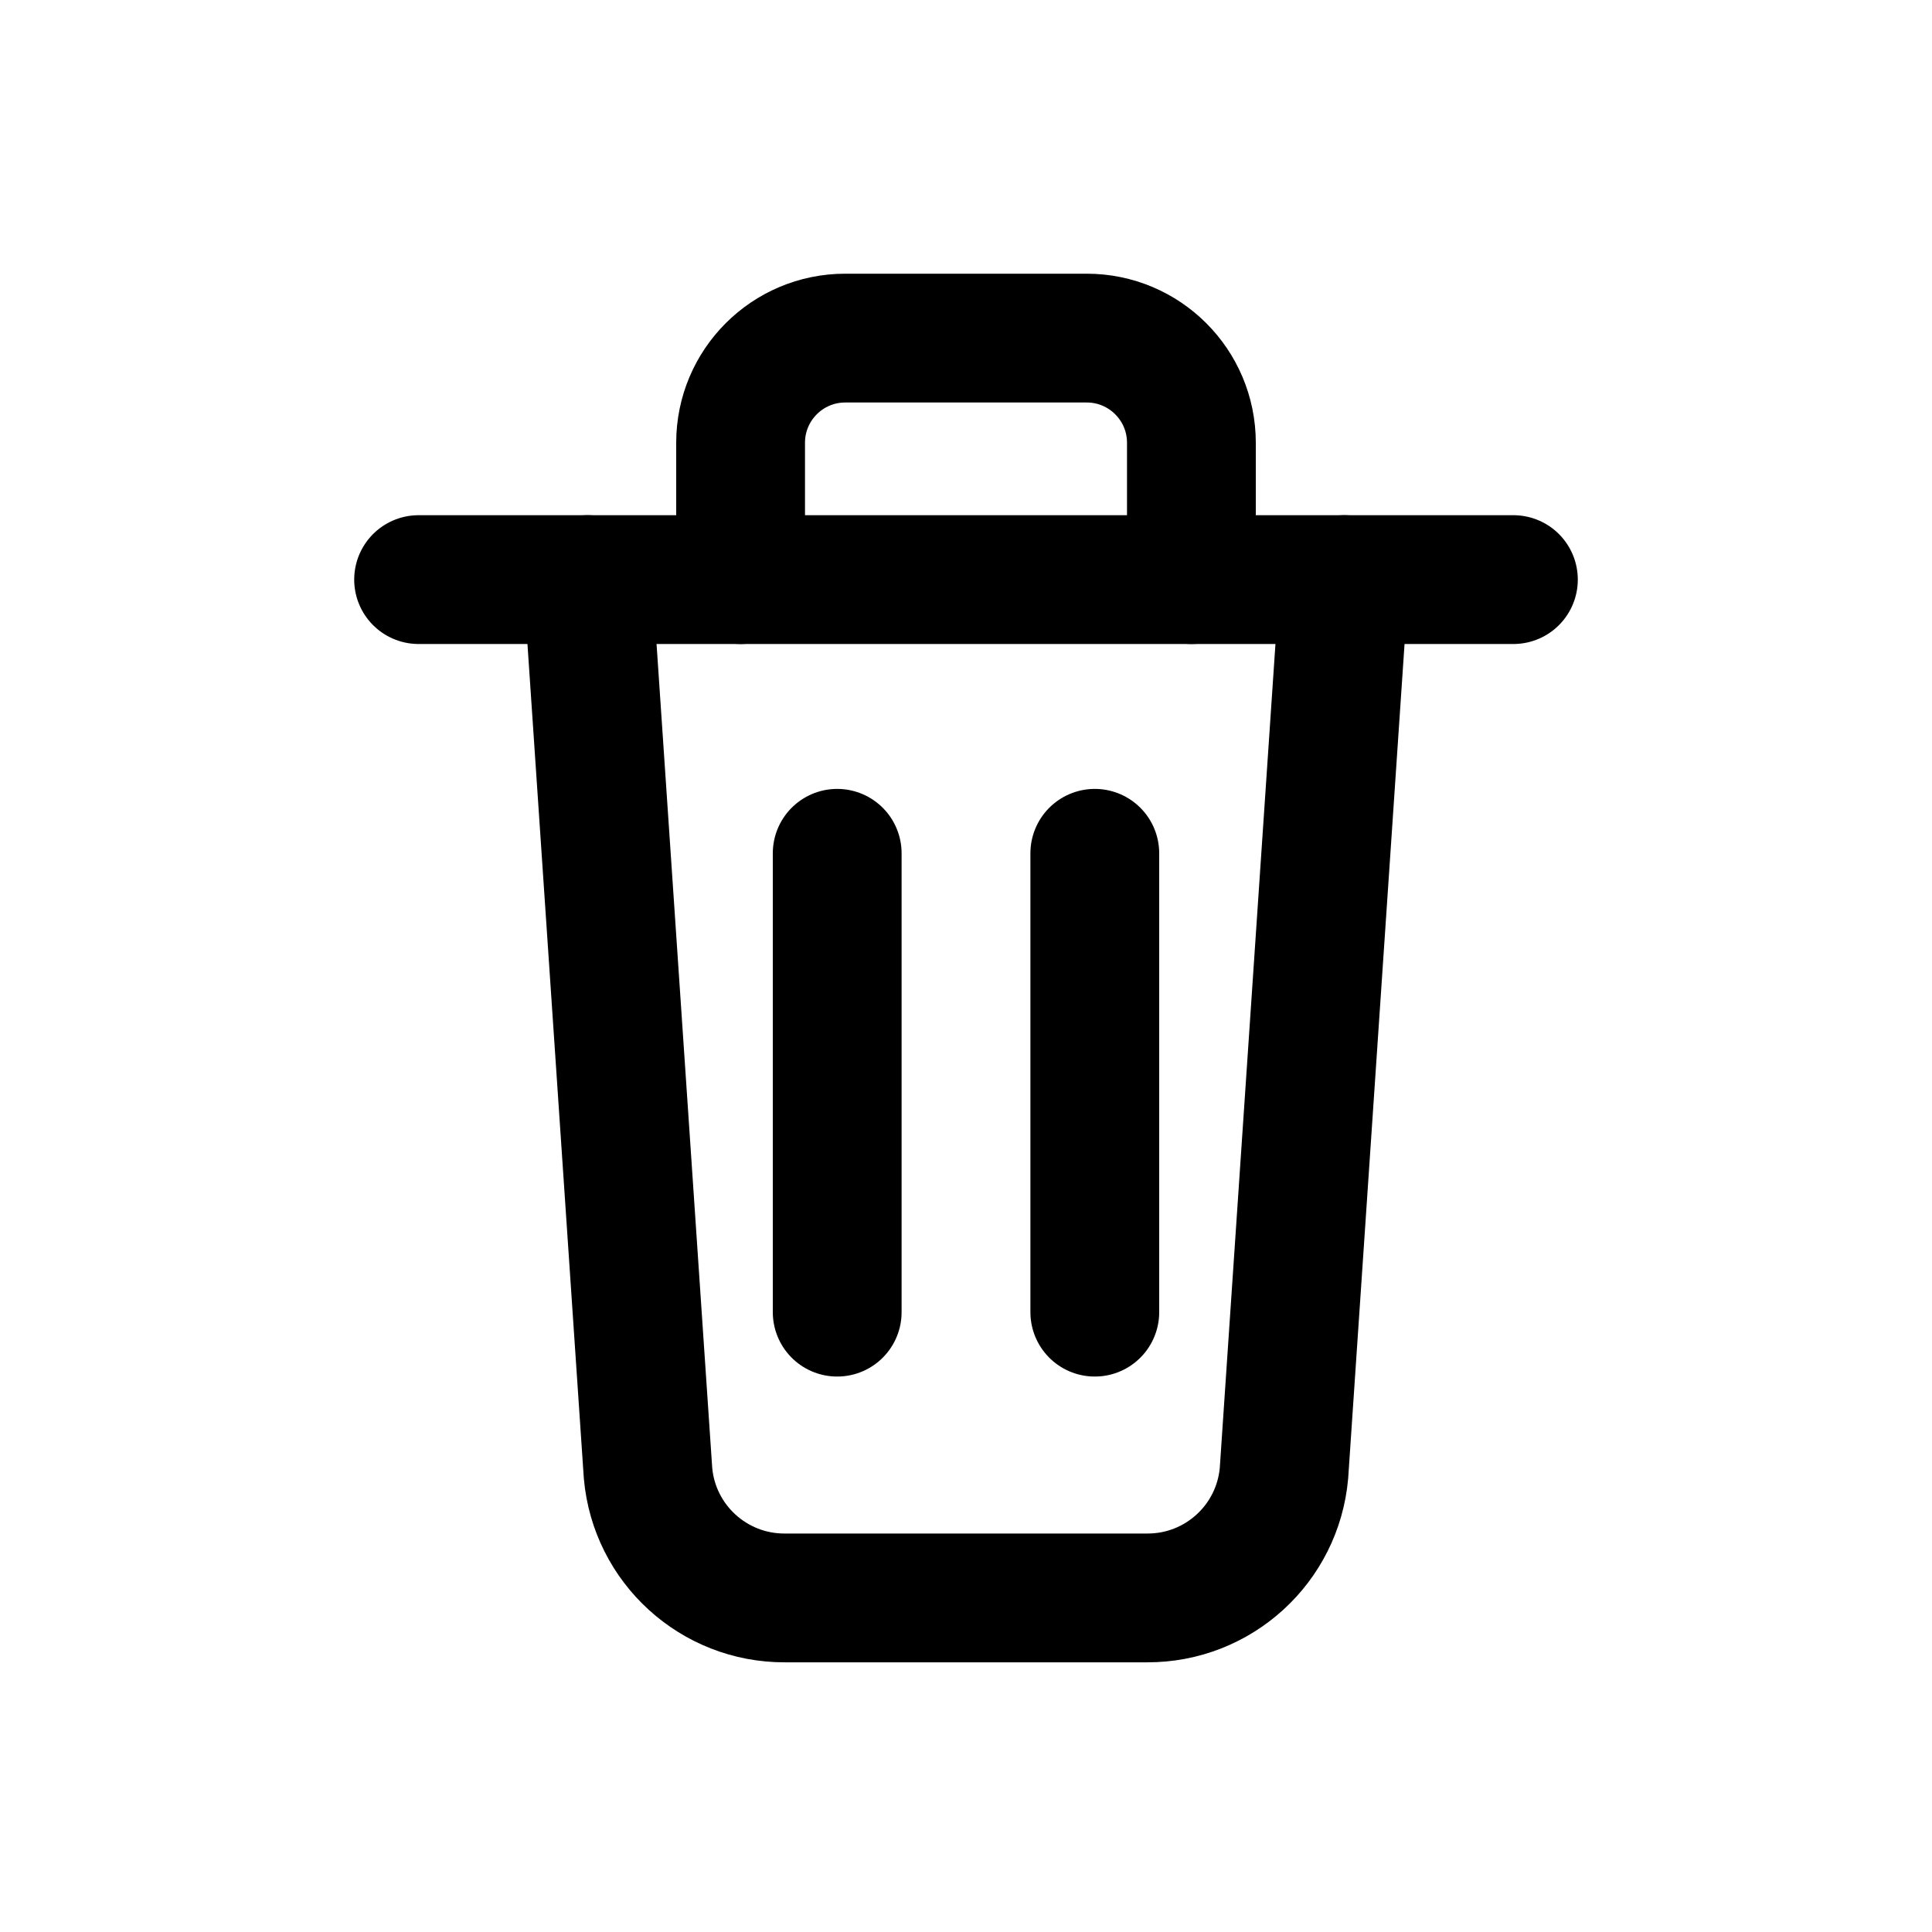
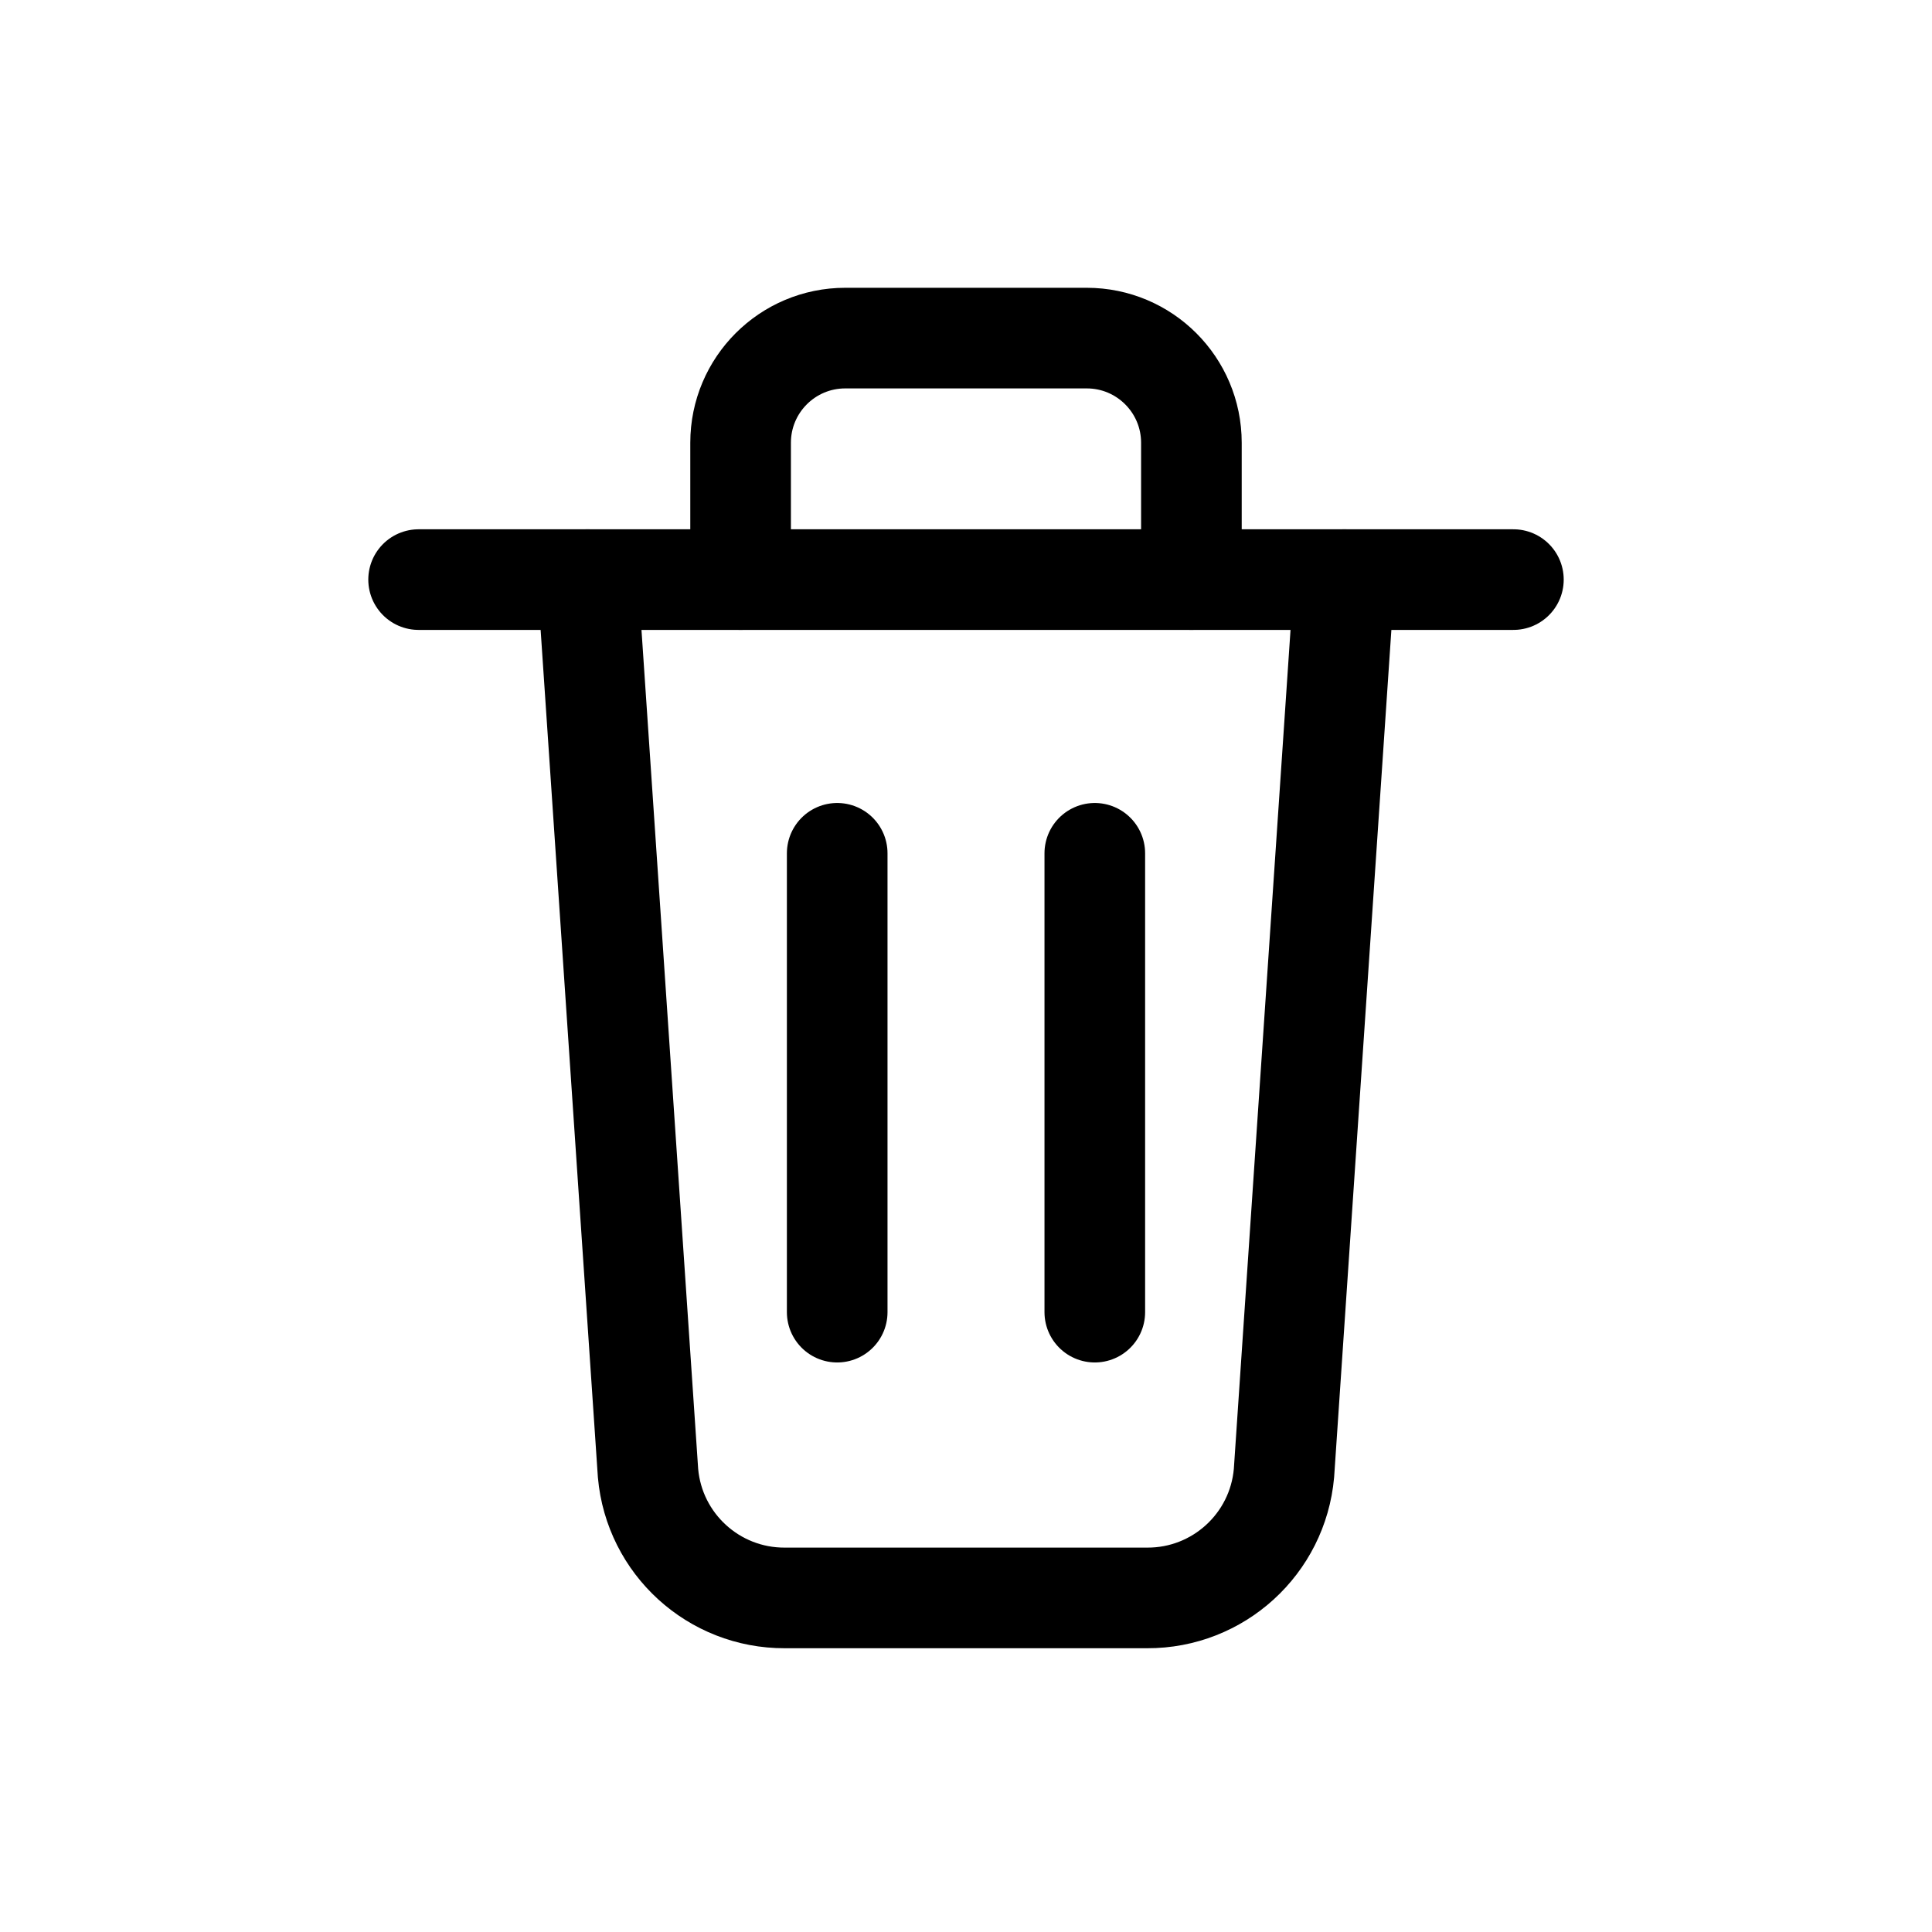
<svg xmlns="http://www.w3.org/2000/svg" width="24" height="24" viewBox="0 0 24 24" fill="none" stroke="currentColor">
-   <g stroke="currentColor" stroke-width="1.6" stroke-linecap="round" stroke-linejoin="round">
+   <g stroke="currentColor" stroke-width="1.25" stroke-linecap="round" stroke-linejoin="round">
    <path d="M5.2 7.2h13.6" />
    <path d="M9.2 7.2V5.5a1.3 1.3 0 0 1 1.3-1.3h3a1.3 1.3 0 0 1 1.3 1.3v1.7" />
    <path d="M7.3 7.2l.75 11.1a1.7 1.7 0 0 0 1.7 1.55h4.5a1.7 1.7 0 0 0 1.7-1.55l.75-11.1" />
    <path d="M10.4 10.6v5.7" />
    <path d="M13.6 10.6v5.7" />
  </g>
</svg>
